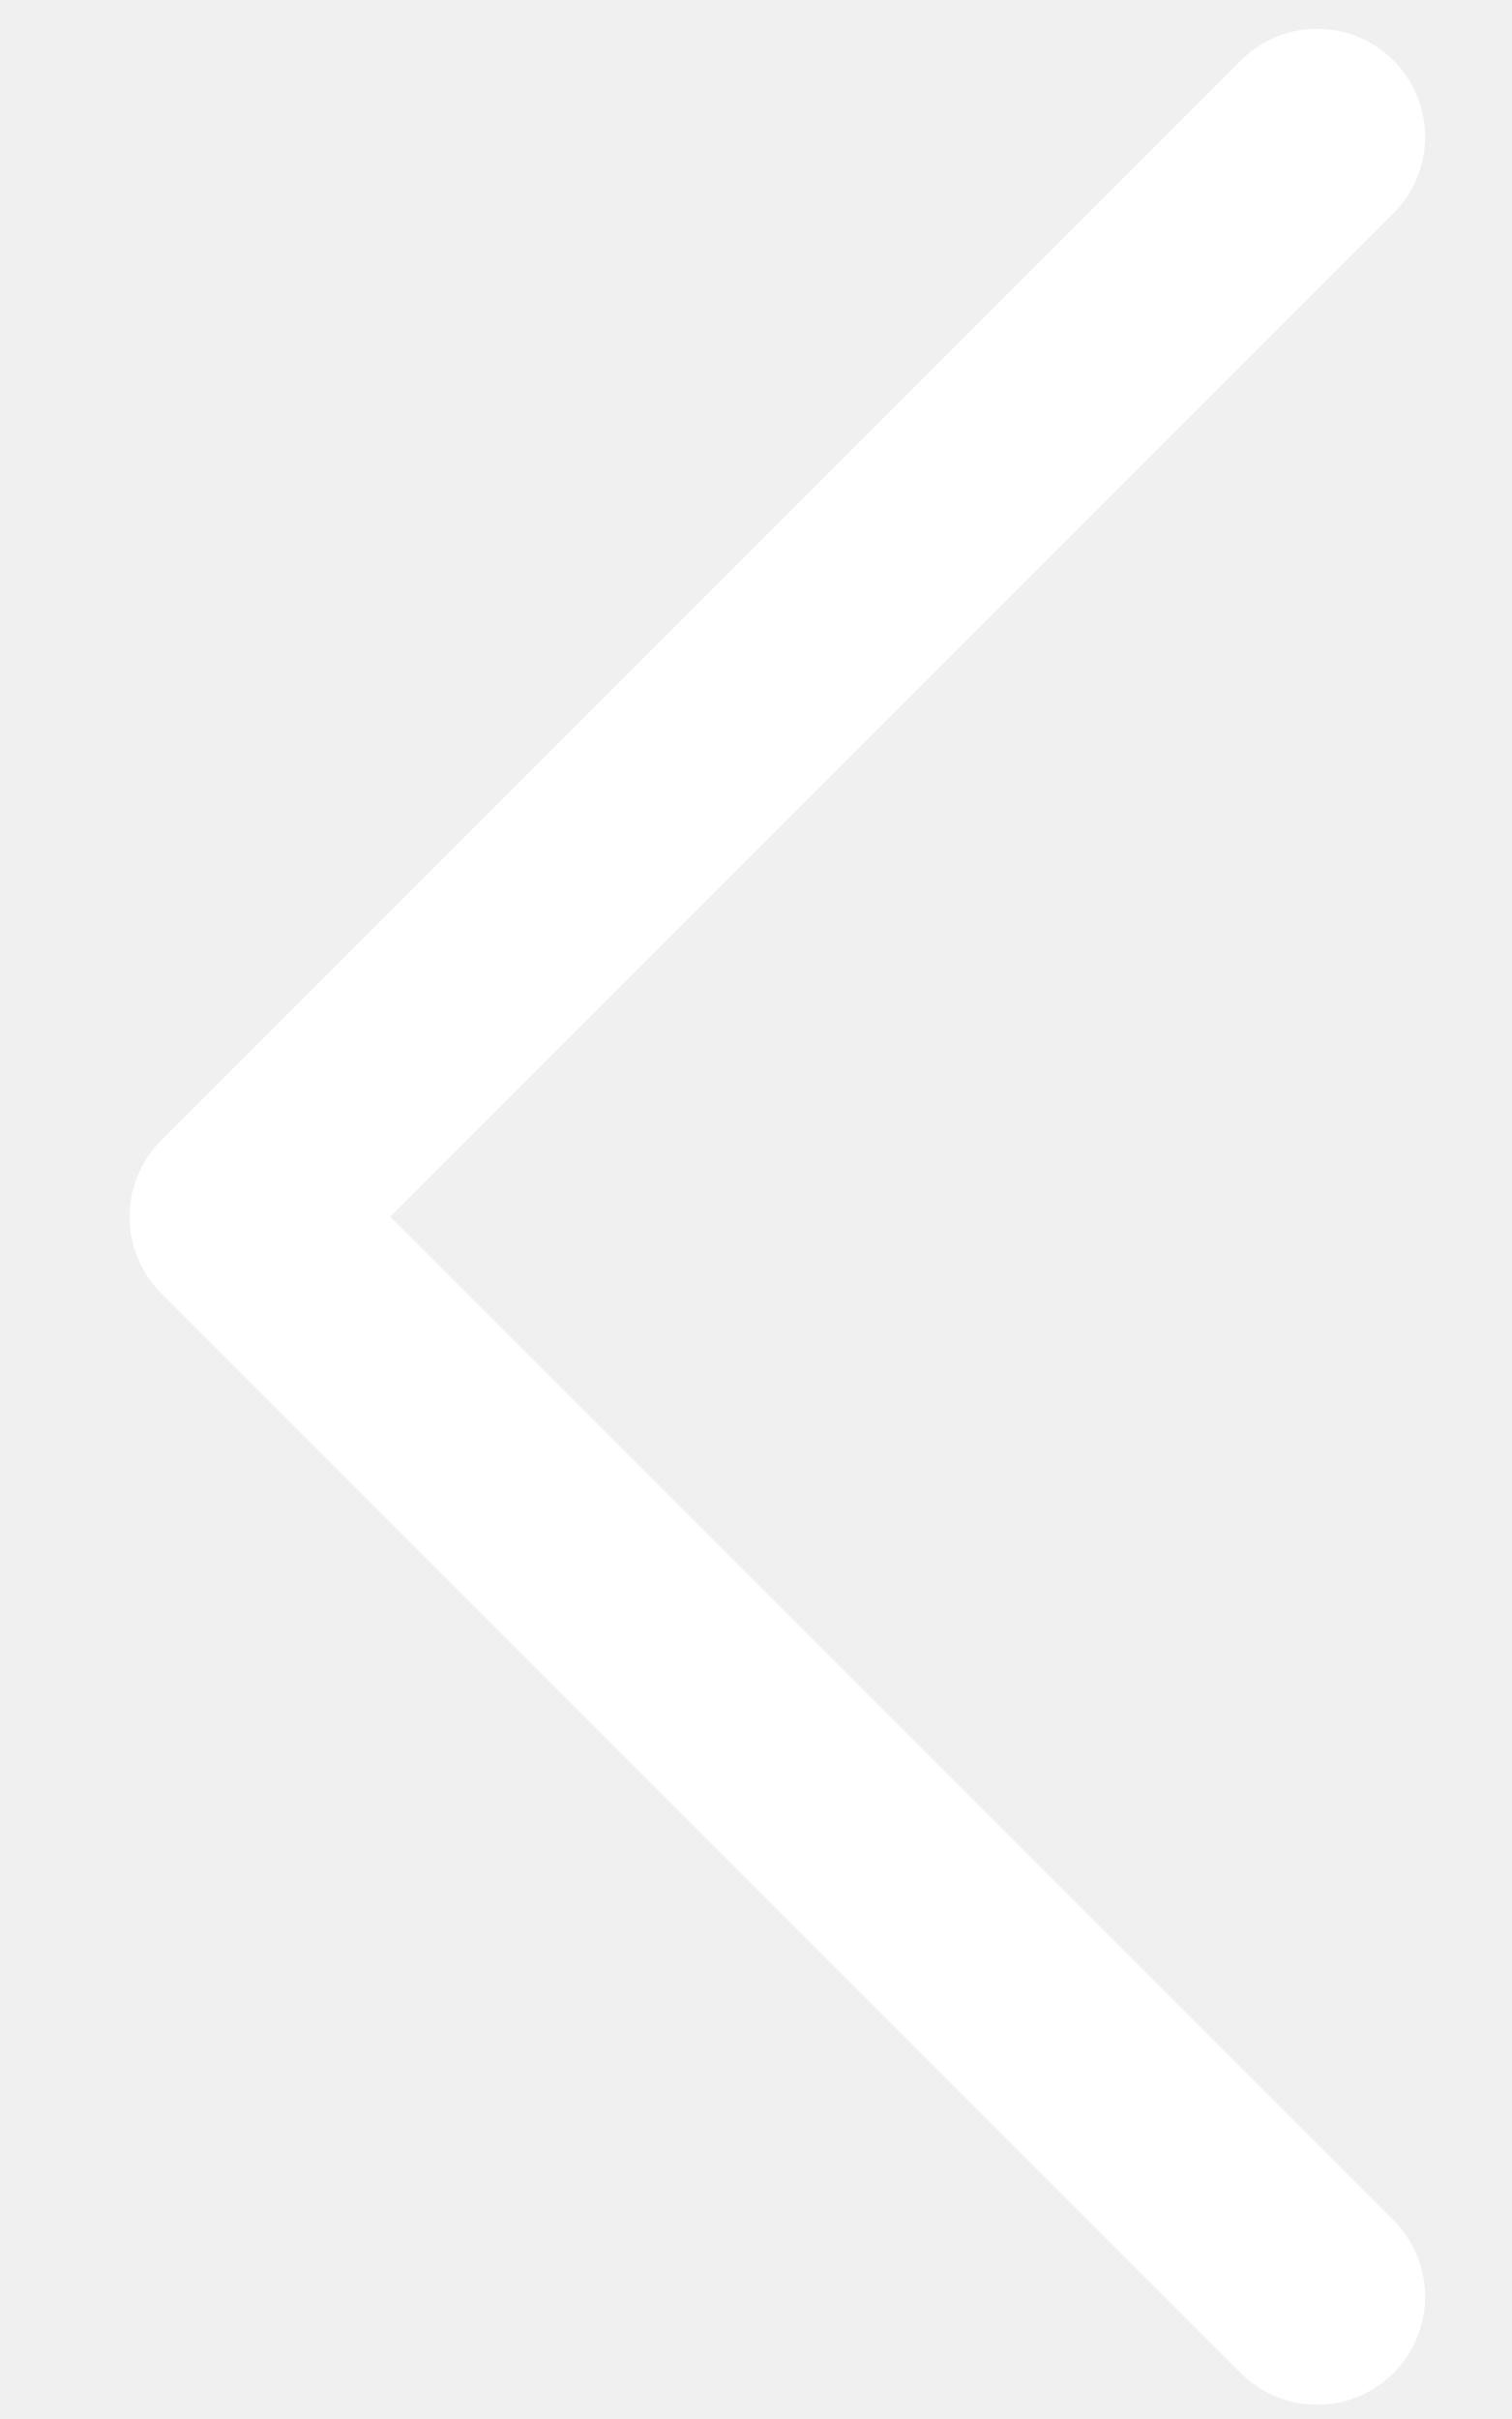
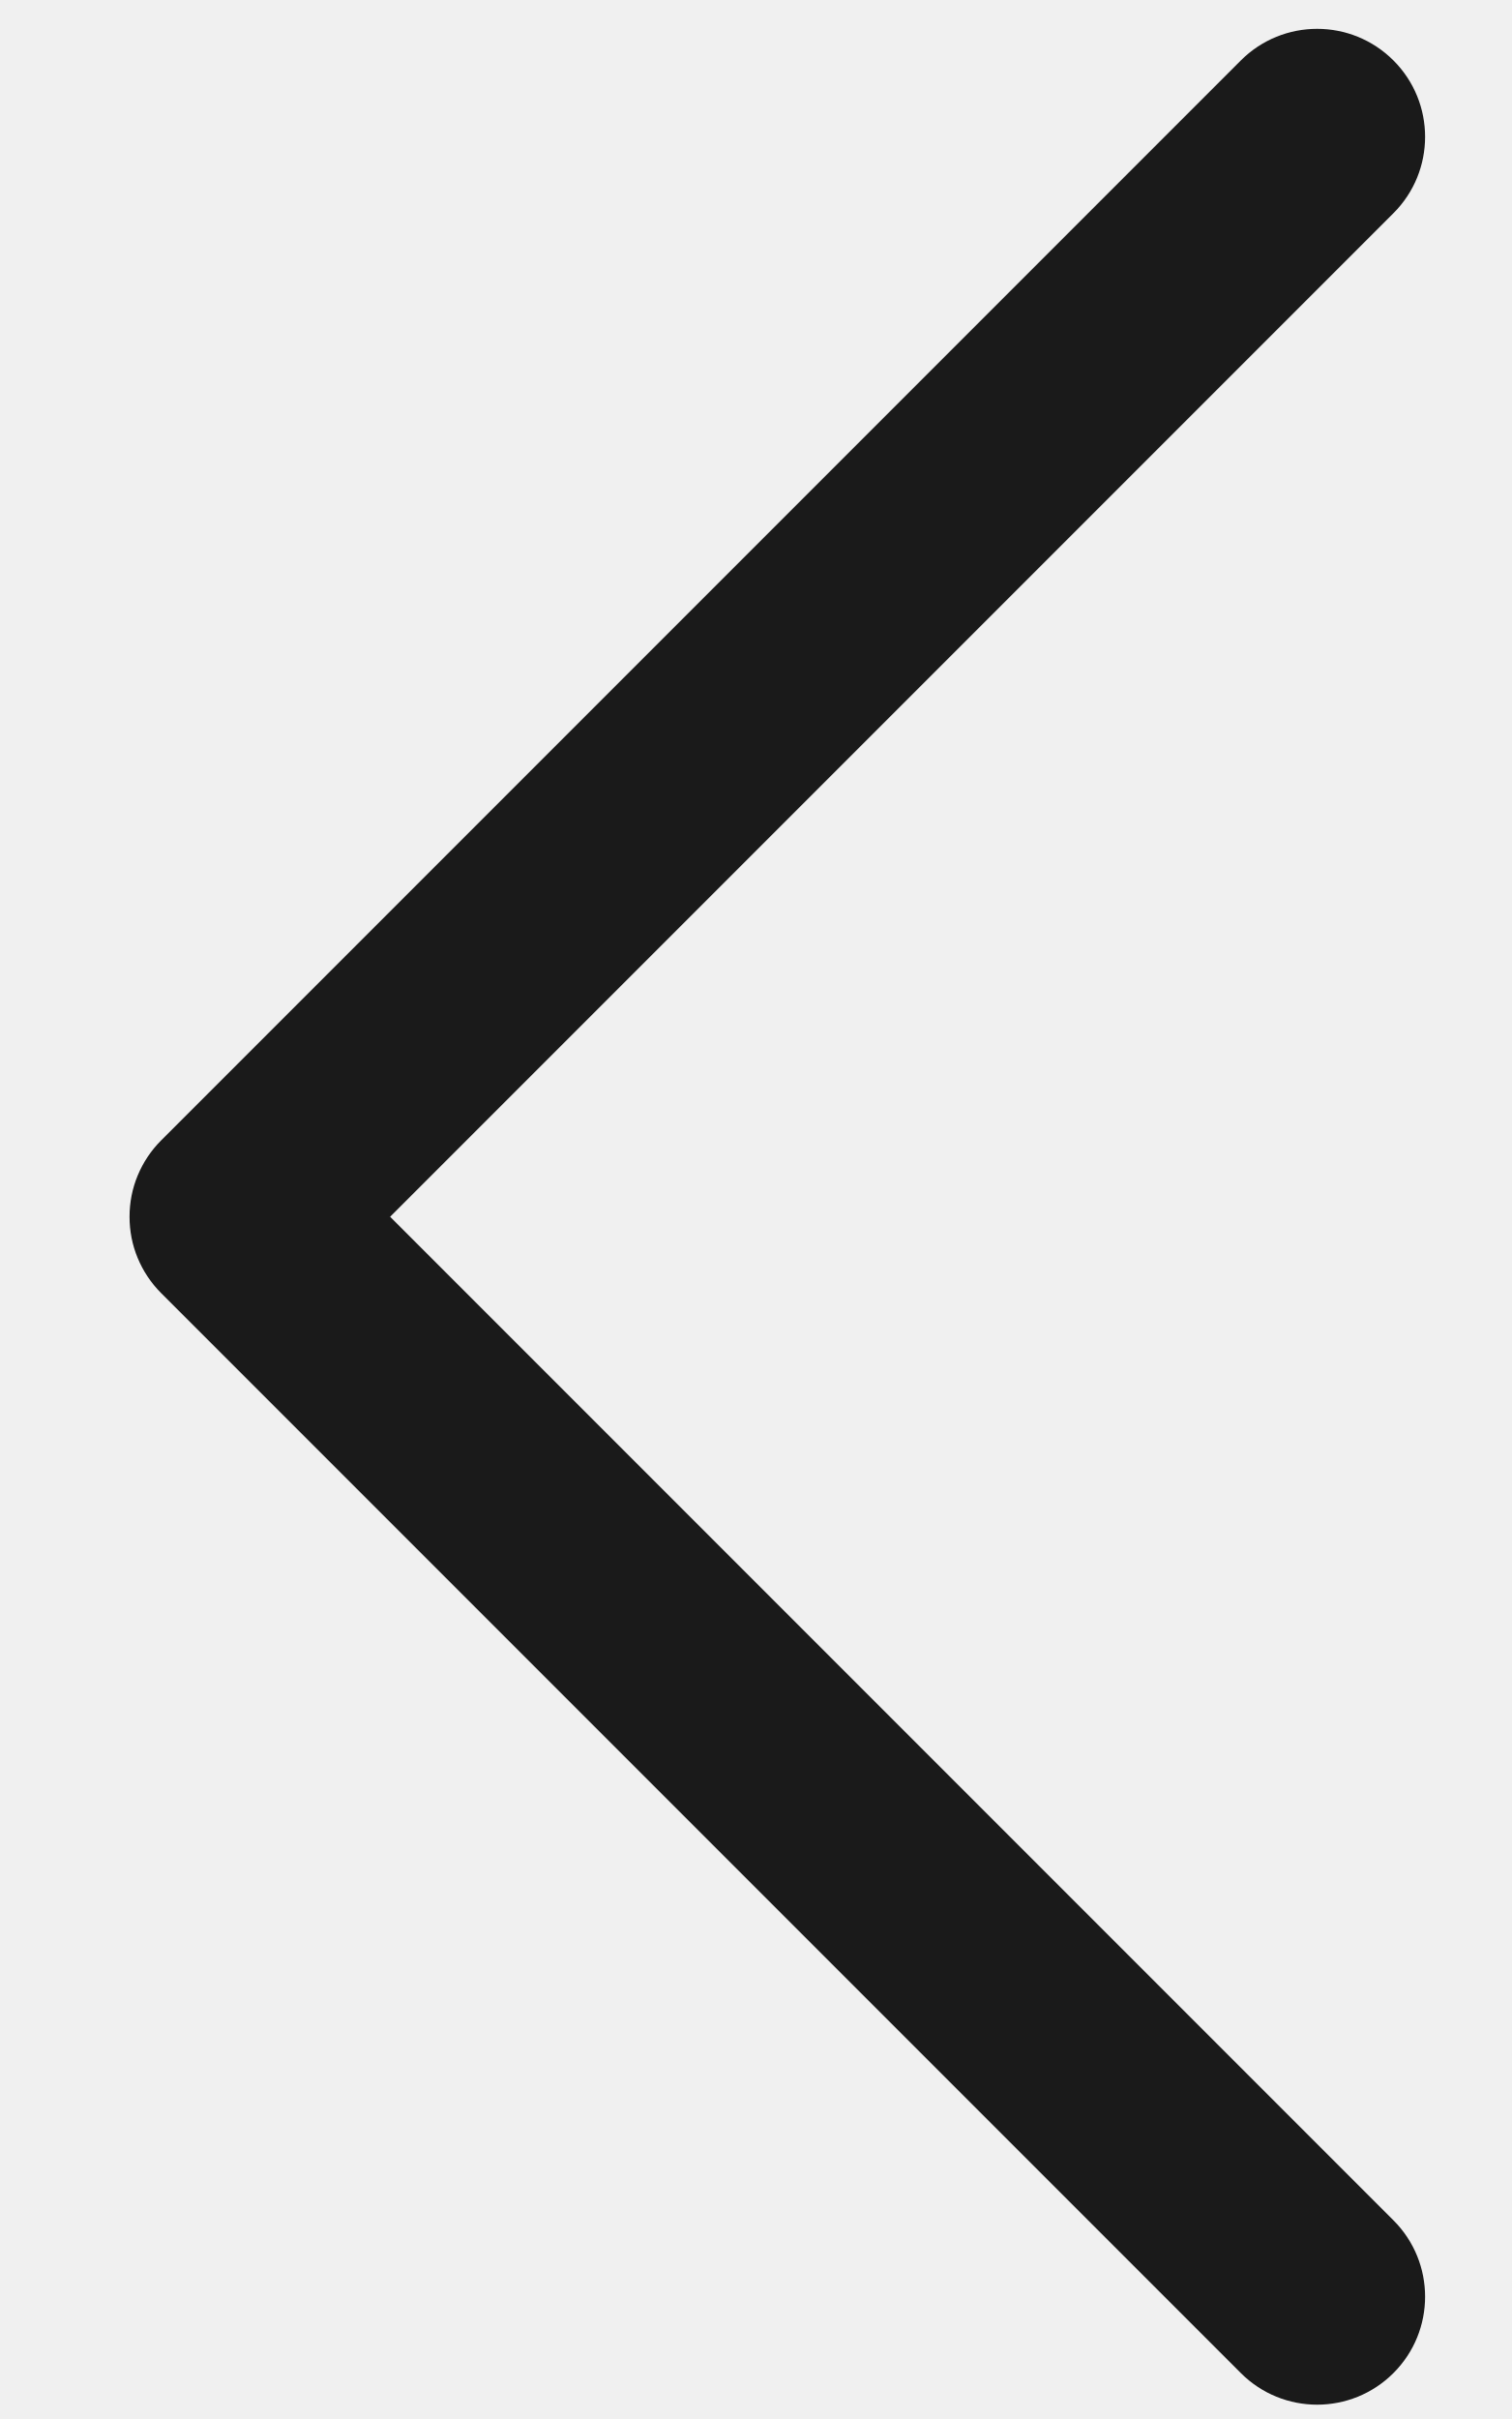
<svg xmlns="http://www.w3.org/2000/svg" width="10" height="16" viewBox="0 0 10 16" fill="none">
-   <path d="M0.857 8.048C0.857 8.142 0.875 8.235 0.911 8.321C0.947 8.408 1 8.487 1.066 8.553L8.209 15.696C8.488 15.975 8.94 15.975 9.219 15.696C9.498 15.417 9.498 14.965 9.219 14.686L2.581 8.048L9.219 1.41C9.498 1.131 9.498 0.679 9.219 0.4C8.94 0.121 8.488 0.121 8.209 0.4L1.066 7.543C1 7.609 0.947 7.688 0.911 7.775C0.875 7.861 0.857 7.954 0.857 8.048Z" fill="white" />
+   <path d="M0.857 8.048C0.857 8.142 0.875 8.235 0.911 8.321C0.947 8.408 1 8.487 1.066 8.553L8.209 15.696C8.488 15.975 8.94 15.975 9.219 15.696C9.498 15.417 9.498 14.965 9.219 14.686L2.581 8.048L9.219 1.41C9.498 1.131 9.498 0.679 9.219 0.4C8.94 0.121 8.488 0.121 8.209 0.4L1.066 7.543C1 7.609 0.947 7.688 0.911 7.775C0.875 7.861 0.857 7.954 0.857 8.048Z" fill="#1A1A1A" />
</svg>
